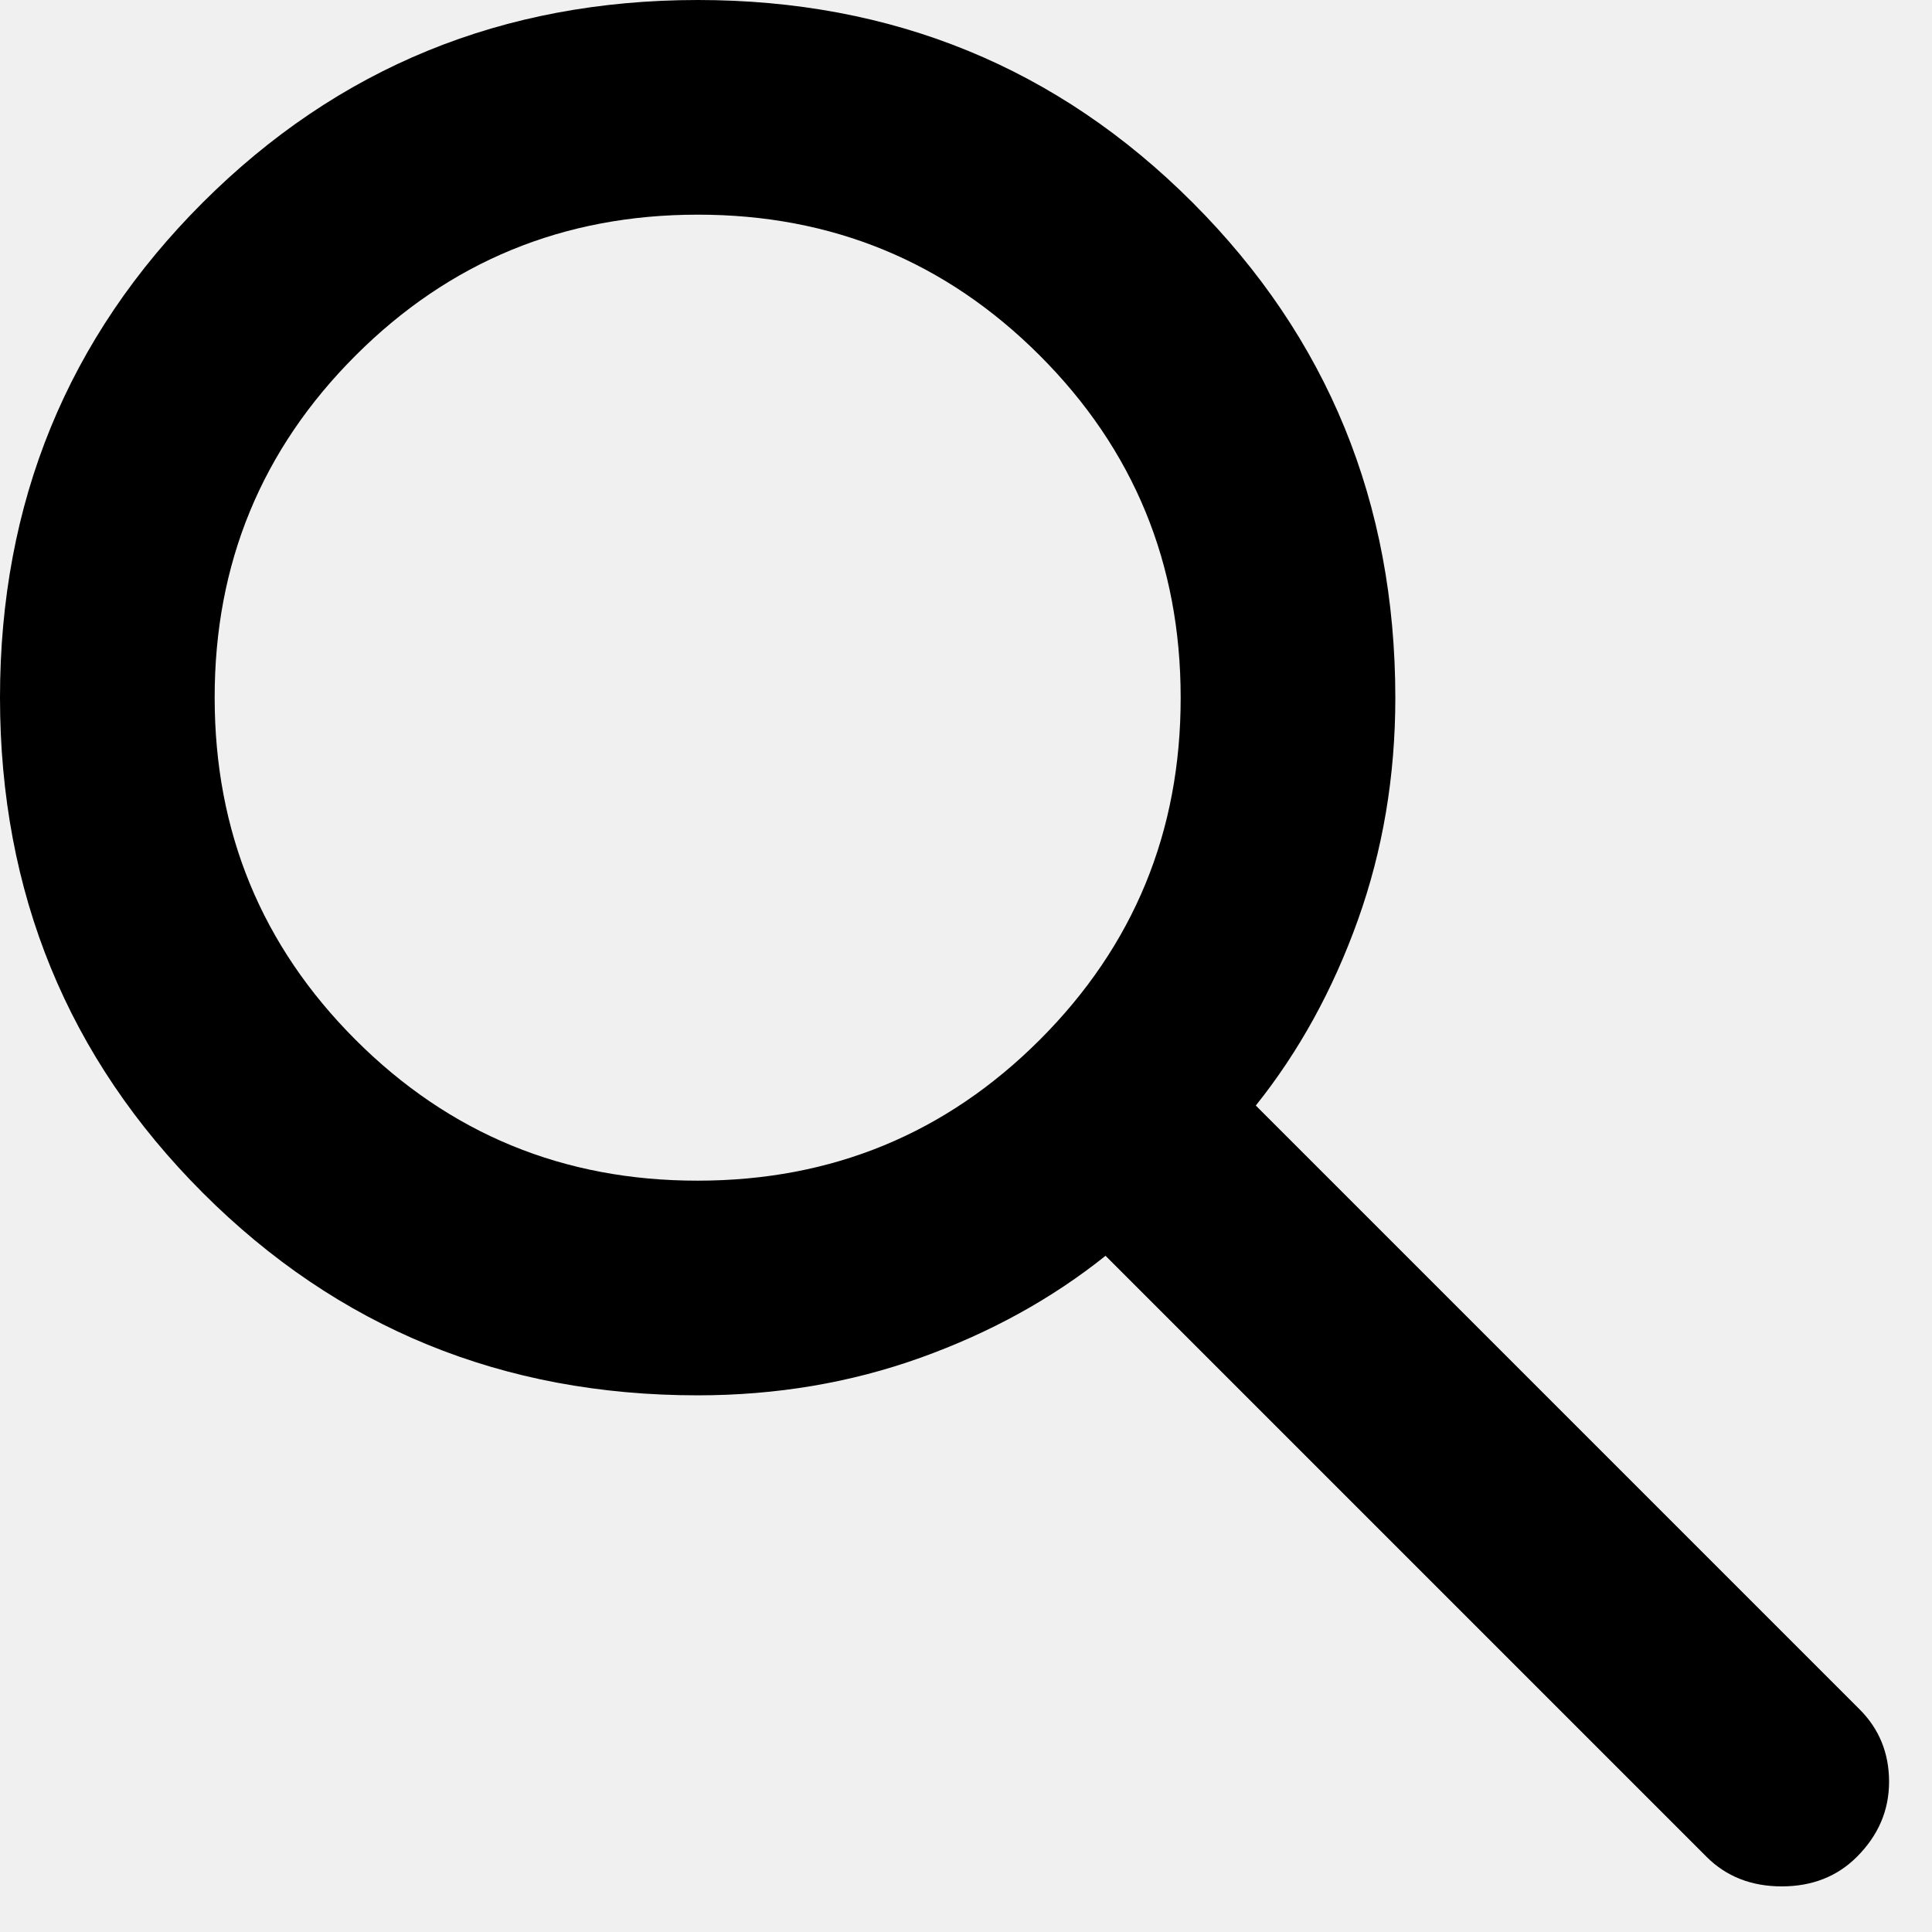
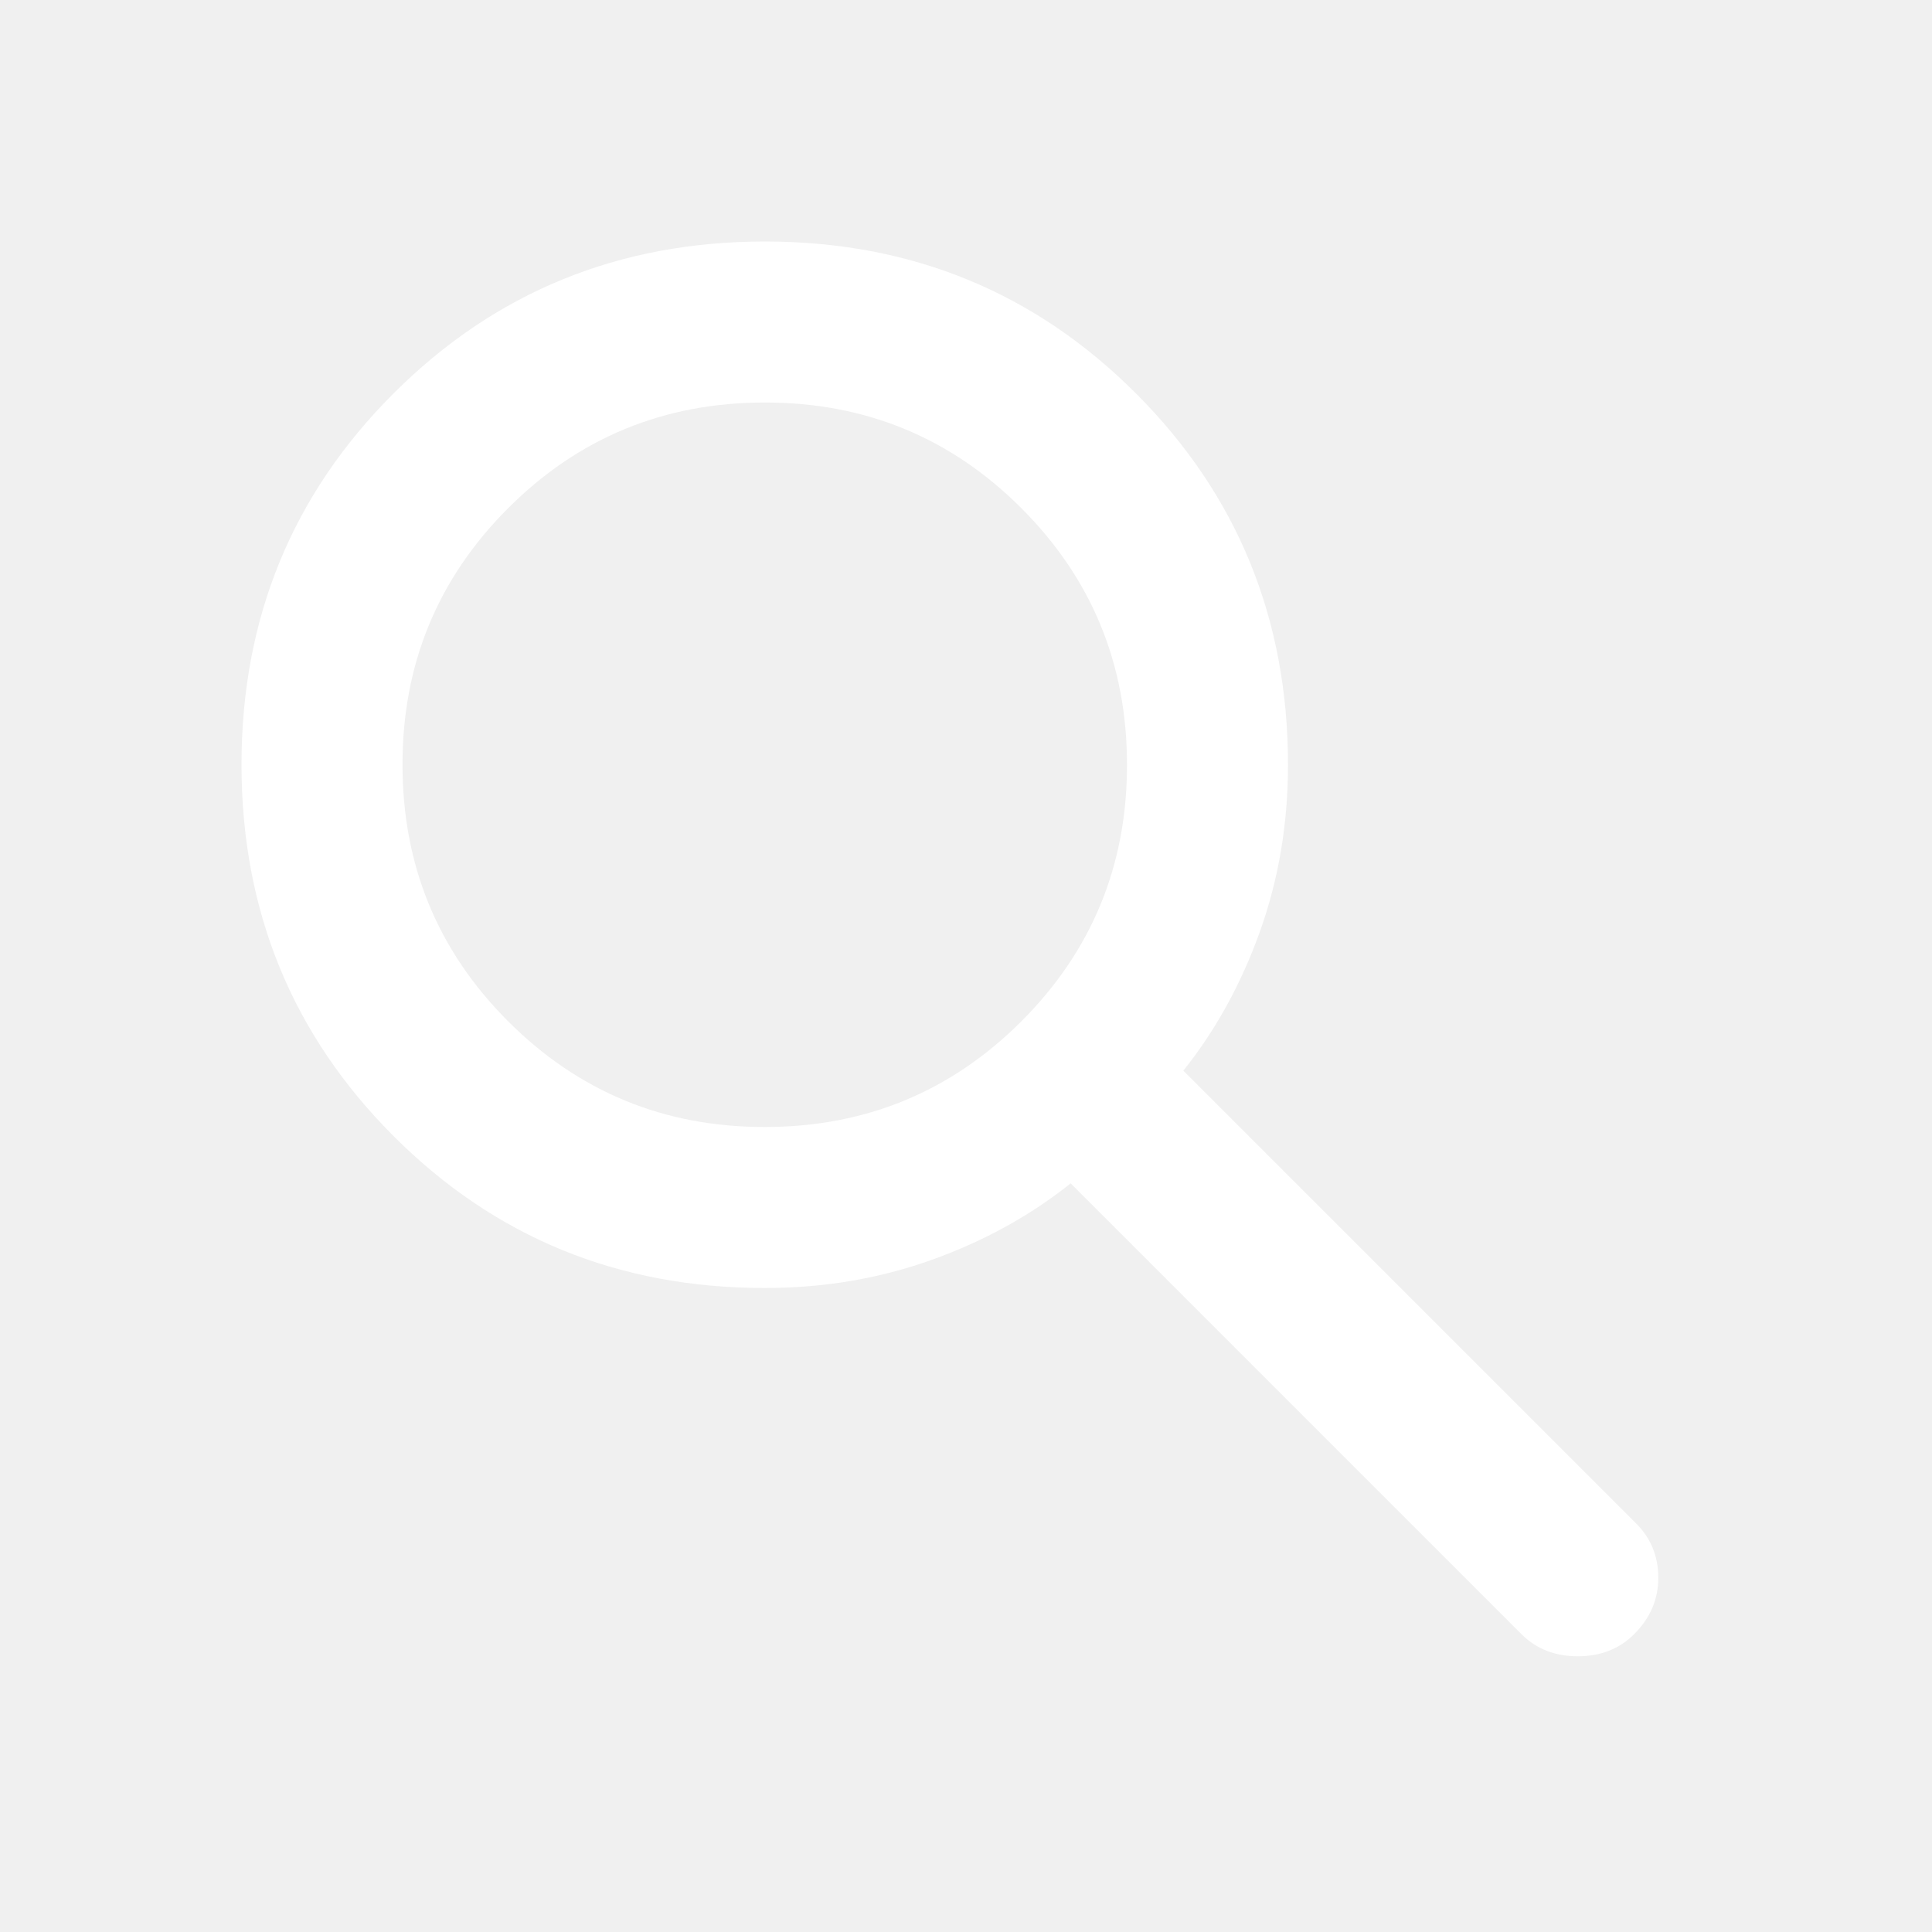
- <svg xmlns="http://www.w3.org/2000/svg" width="18" height="18" viewBox="0 0 18 18" fill="none">
-   <path d="M15.9 17.3L10.3 11.7C9.8 12.1 9.225 12.417 8.575 12.65C7.925 12.883 7.233 13 6.5 13C4.683 13 3.146 12.371 1.888 11.112C0.63 9.853 0.001 8.316 0 6.5C0 4.683 0.629 3.146 1.888 1.888C3.147 0.63 4.684 0.001 6.5 0C8.317 0 9.854 0.629 11.112 1.888C12.37 3.147 12.999 4.684 13 6.5C13 7.233 12.883 7.925 12.65 8.575C12.417 9.225 12.1 9.8 11.7 10.3L17.325 15.925C17.508 16.108 17.6 16.333 17.6 16.6C17.6 16.867 17.5 17.1 17.3 17.3C17.117 17.483 16.883 17.575 16.6 17.575C16.317 17.575 16.083 17.483 15.9 17.3ZM6.5 11C7.75 11 8.813 10.562 9.688 9.687C10.563 8.812 11.001 7.749 11 6.5C11 5.25 10.562 4.187 9.687 3.312C8.812 2.437 7.749 1.999 6.5 2C5.25 2 4.187 2.438 3.312 3.313C2.437 4.188 1.999 5.251 2 6.5C2 7.75 2.438 8.813 3.313 9.688C4.188 10.563 5.251 11.001 6.5 11Z" fill="black" />
+ <svg xmlns="http://www.w3.org/2000/svg" width="24" height="24" viewBox="0 0 24 24" fill="none">
+   <path d="M18.9 20.3L13.3 14.7C12.8 15.1 12.225 15.417 11.575 15.65C10.925 15.883 10.233 16 9.5 16C7.683 16 6.146 15.371 4.888 14.112C3.63 12.853 3.001 11.316 3 9.5C3 7.683 3.629 6.146 4.888 4.888C6.147 3.63 7.684 3.001 9.5 3C11.317 3 12.854 3.629 14.112 4.888C15.37 6.147 15.999 7.684 16 9.5C16 10.233 15.883 10.925 15.65 11.575C15.417 12.225 15.1 12.8 14.7 13.3L20.325 18.925C20.508 19.108 20.6 19.333 20.6 19.6C20.6 19.867 20.5 20.1 20.3 20.3C20.117 20.483 19.883 20.575 19.6 20.575C19.317 20.575 19.083 20.483 18.9 20.3ZM9.5 14C10.75 14 11.813 13.562 12.688 12.687C13.563 11.812 14.001 10.749 14 9.5C14 8.25 13.562 7.187 12.687 6.312C11.812 5.437 10.749 4.999 9.5 5C8.25 5 7.187 5.438 6.312 6.313C5.437 7.188 4.999 8.251 5 9.5C5 10.75 5.438 11.813 6.313 12.688C7.188 13.563 8.251 14.001 9.5 14Z" fill="white" />
</svg>
